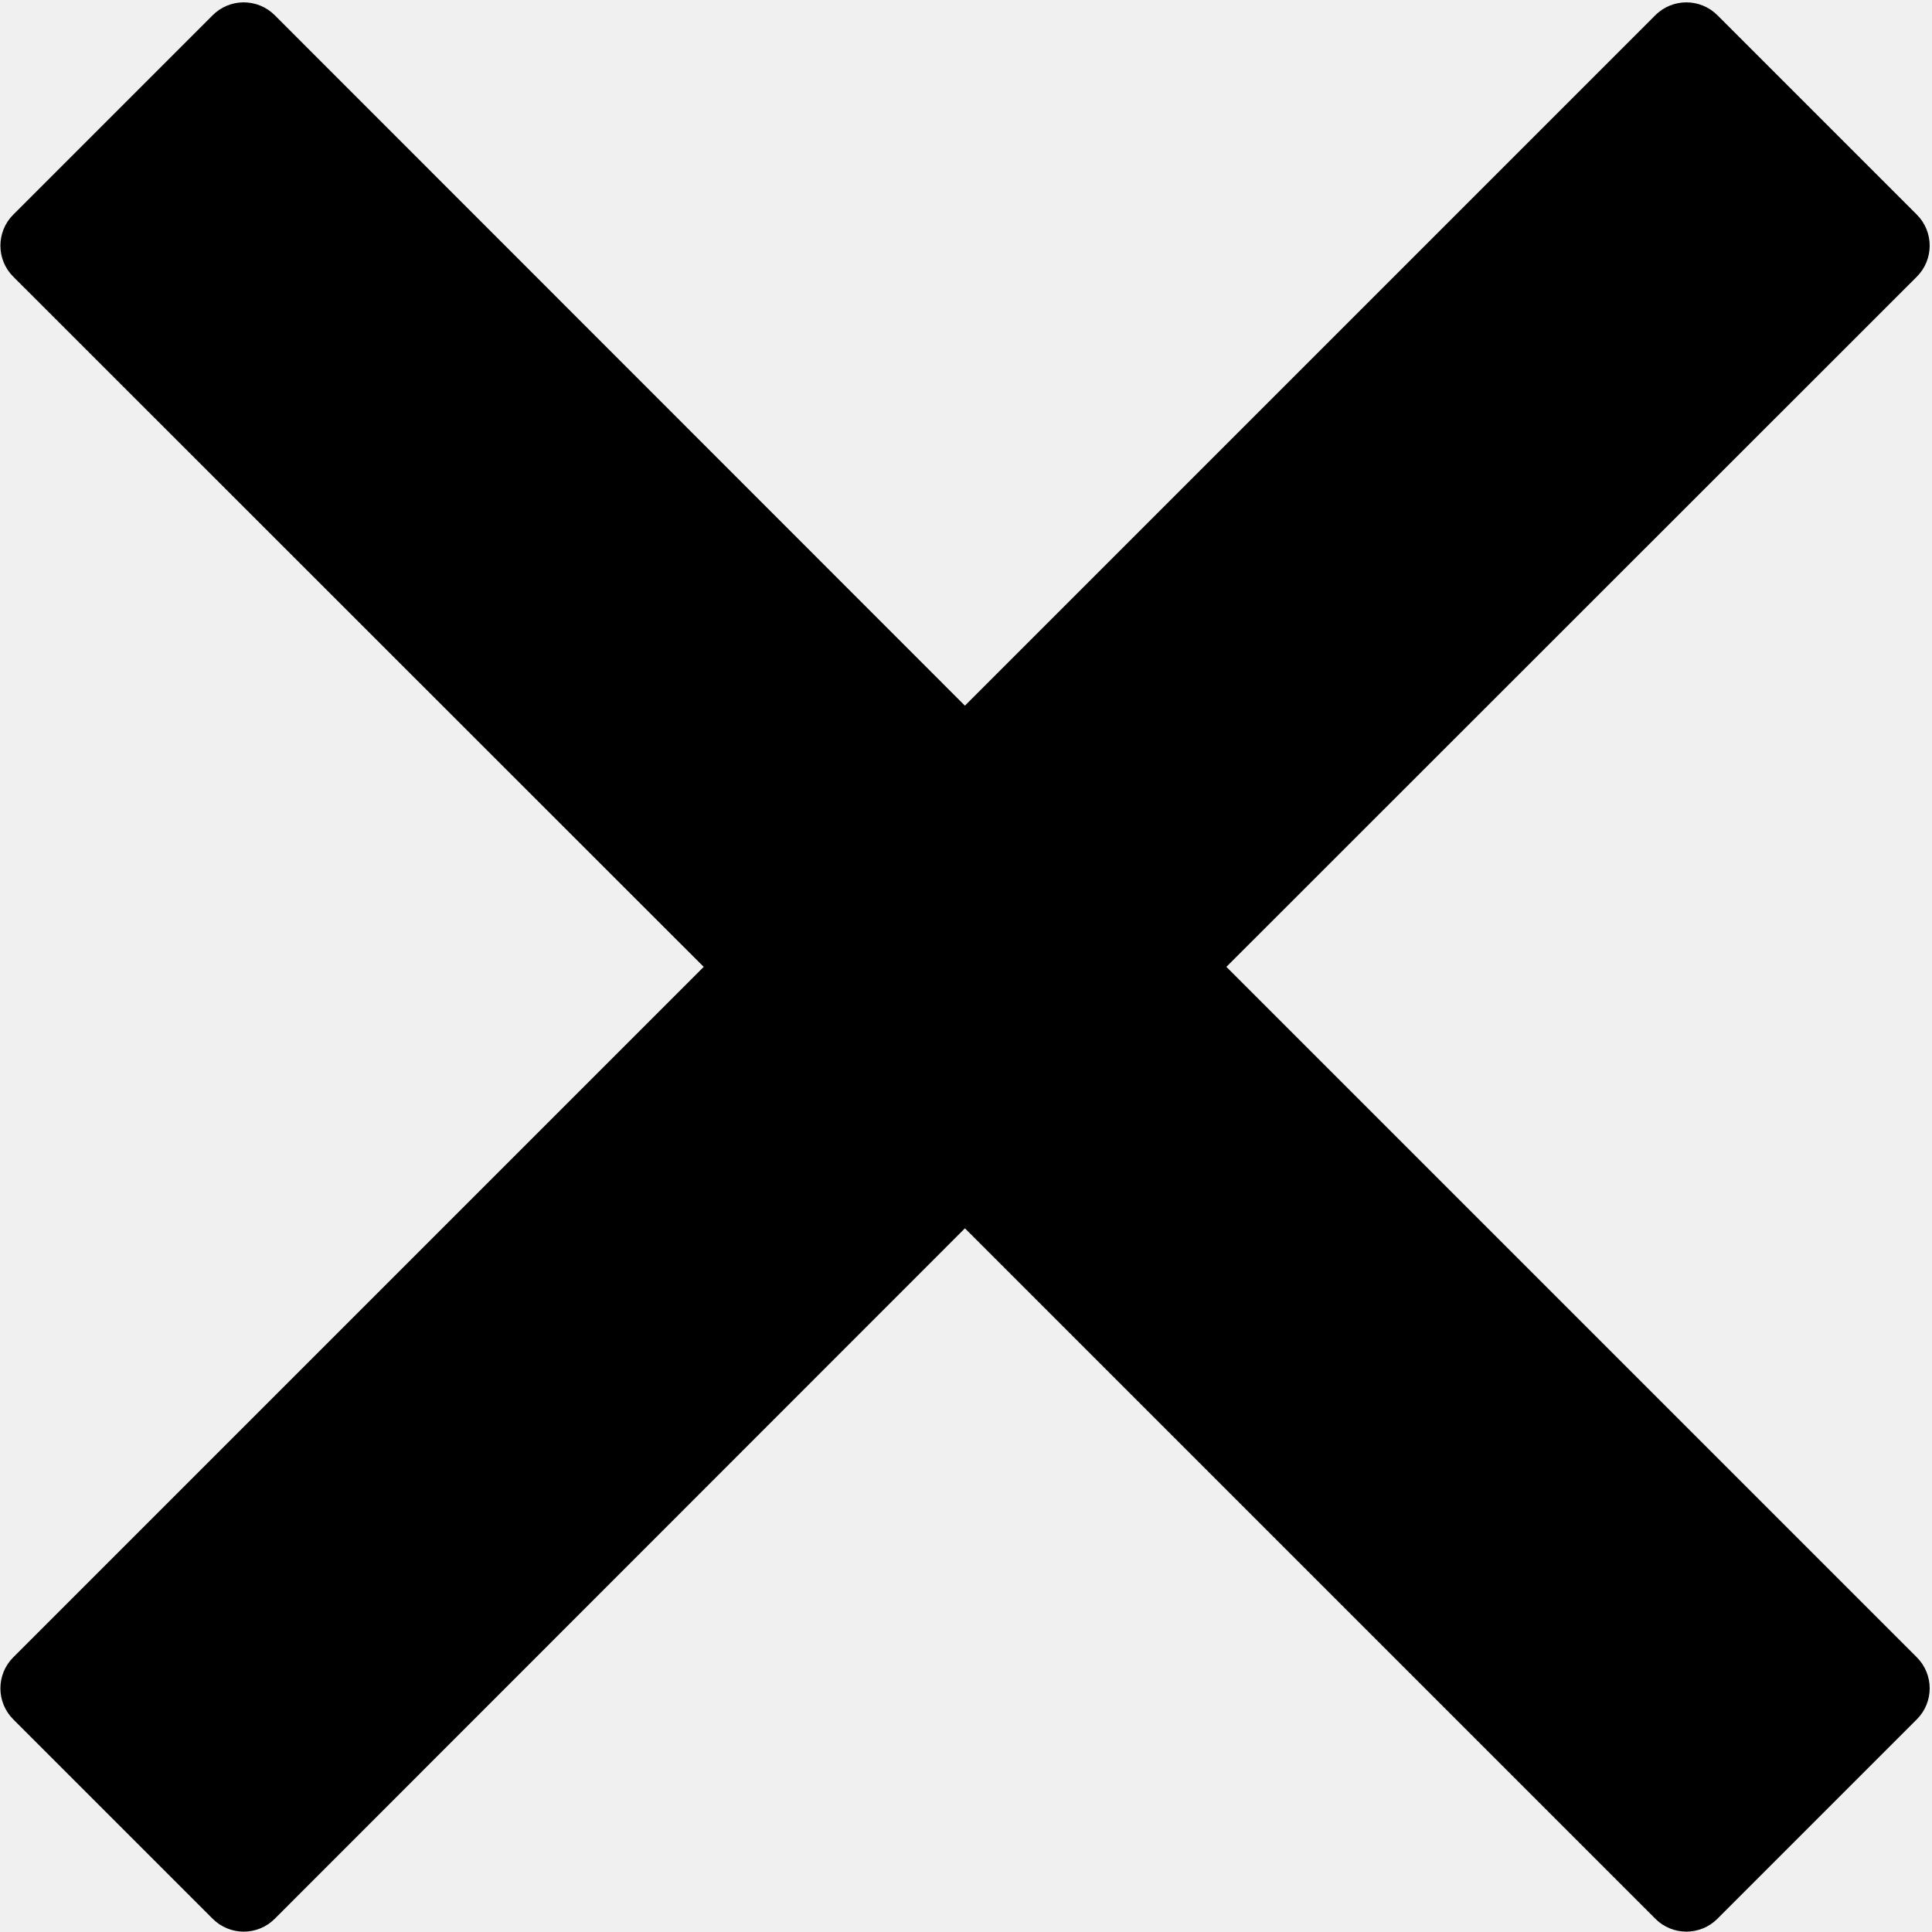
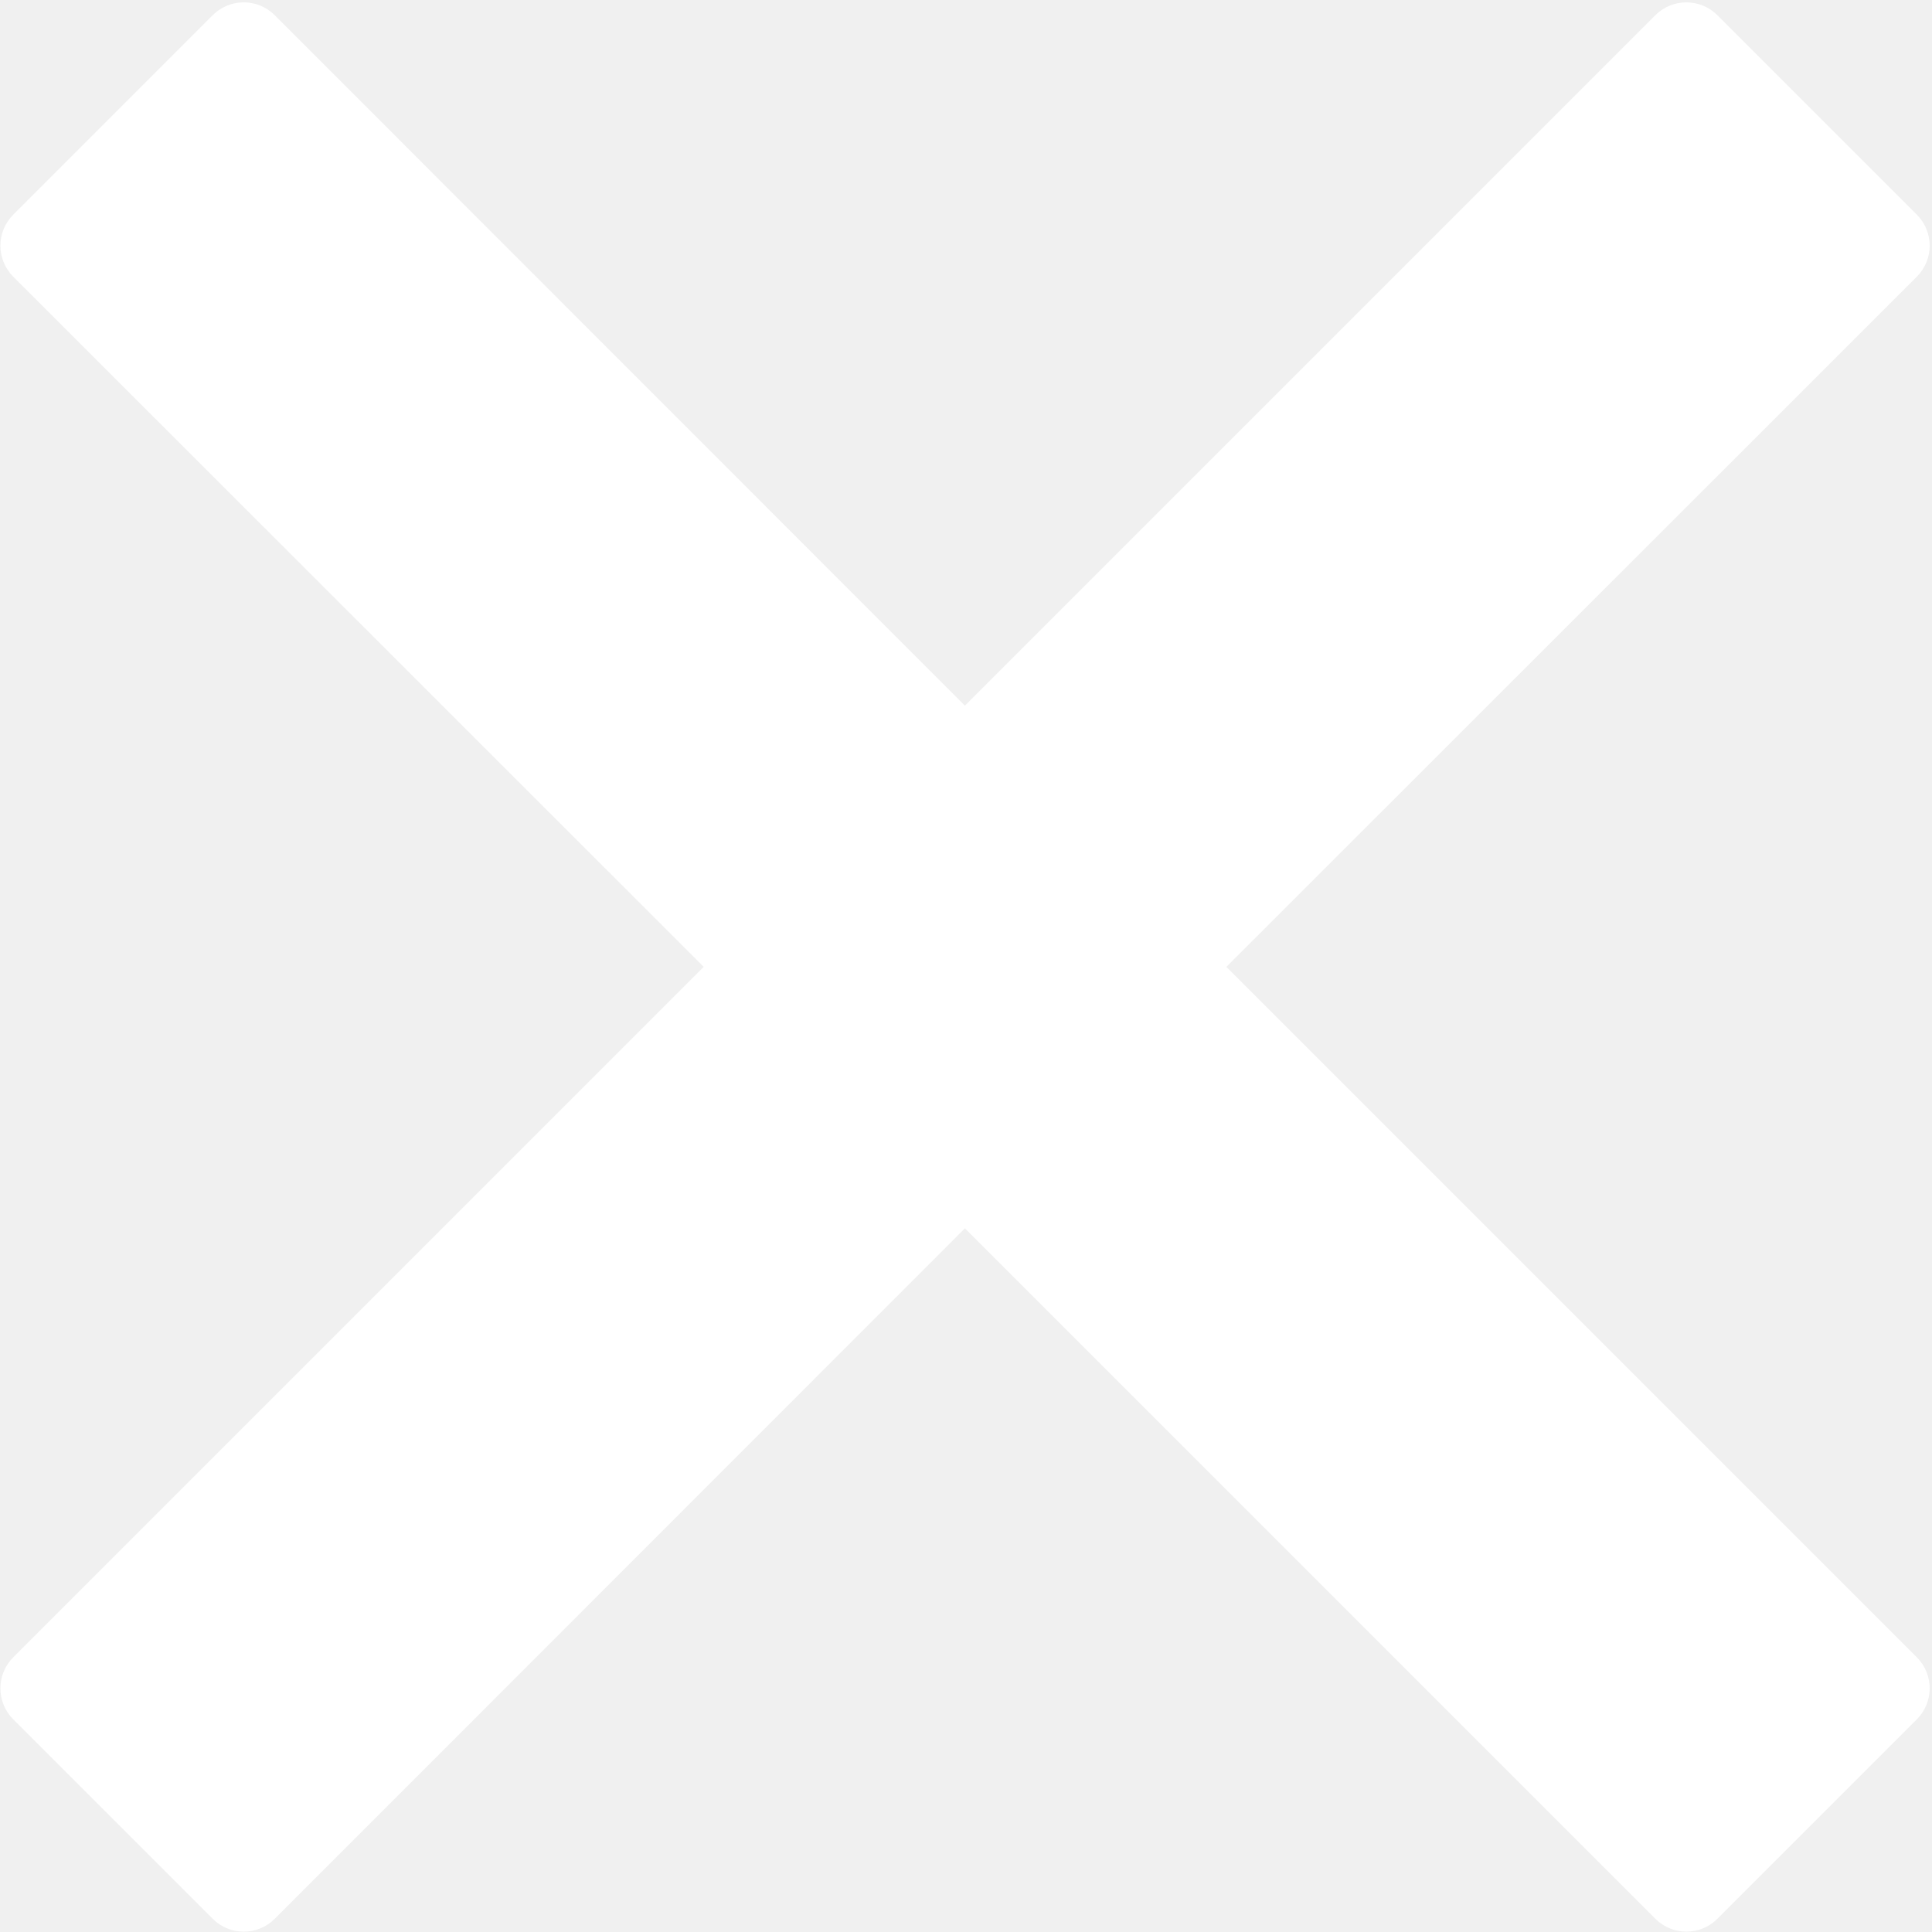
<svg xmlns="http://www.w3.org/2000/svg" width="658" height="658" viewBox="0 0 658 658" fill="none">
-   <path fill-rule="evenodd" clip-rule="evenodd" d="M82.785 0.802C78.9 0.86 75.192 2.427 72.447 5.177L4.515 73.109H4.51C-1.318 78.943 -1.318 88.396 4.51 94.229L239.67 329.296L4.51 564.456C-1.318 570.284 -1.318 579.737 4.51 585.571L72.442 653.503H72.447C78.275 659.336 87.734 659.336 93.567 653.503L328.634 418.343L563.794 653.503H563.788C569.622 659.331 579.075 659.331 584.903 653.503L652.835 585.571H652.84C658.668 579.737 658.668 570.284 652.84 564.456L417.68 329.296L652.84 94.229C658.668 88.396 658.668 78.943 652.84 73.109L584.908 5.177H584.903C579.075 -0.651 569.622 -0.651 563.788 5.177L328.628 240.337L93.562 5.177H93.567C90.713 2.323 86.822 0.745 82.785 0.802Z" fill="black" />
+   <path fill-rule="evenodd" clip-rule="evenodd" d="M82.785 0.802C78.9 0.86 75.192 2.427 72.447 5.177L4.515 73.109H4.51C-1.318 78.943 -1.318 88.396 4.51 94.229L239.67 329.296L4.51 564.456C-1.318 570.284 -1.318 579.737 4.51 585.571L72.442 653.503H72.447C78.275 659.336 87.734 659.336 93.567 653.503L328.634 418.343L563.794 653.503H563.788C569.622 659.331 579.075 659.331 584.903 653.503L652.835 585.571H652.84C658.668 579.737 658.668 570.284 652.84 564.456L417.68 329.296L652.84 94.229C658.668 88.396 658.668 78.943 652.84 73.109L584.908 5.177H584.903C579.075 -0.651 569.622 -0.651 563.788 5.177L328.628 240.337L93.562 5.177H93.567C90.713 2.323 86.822 0.745 82.785 0.802Z" fill="white" />
</svg>
